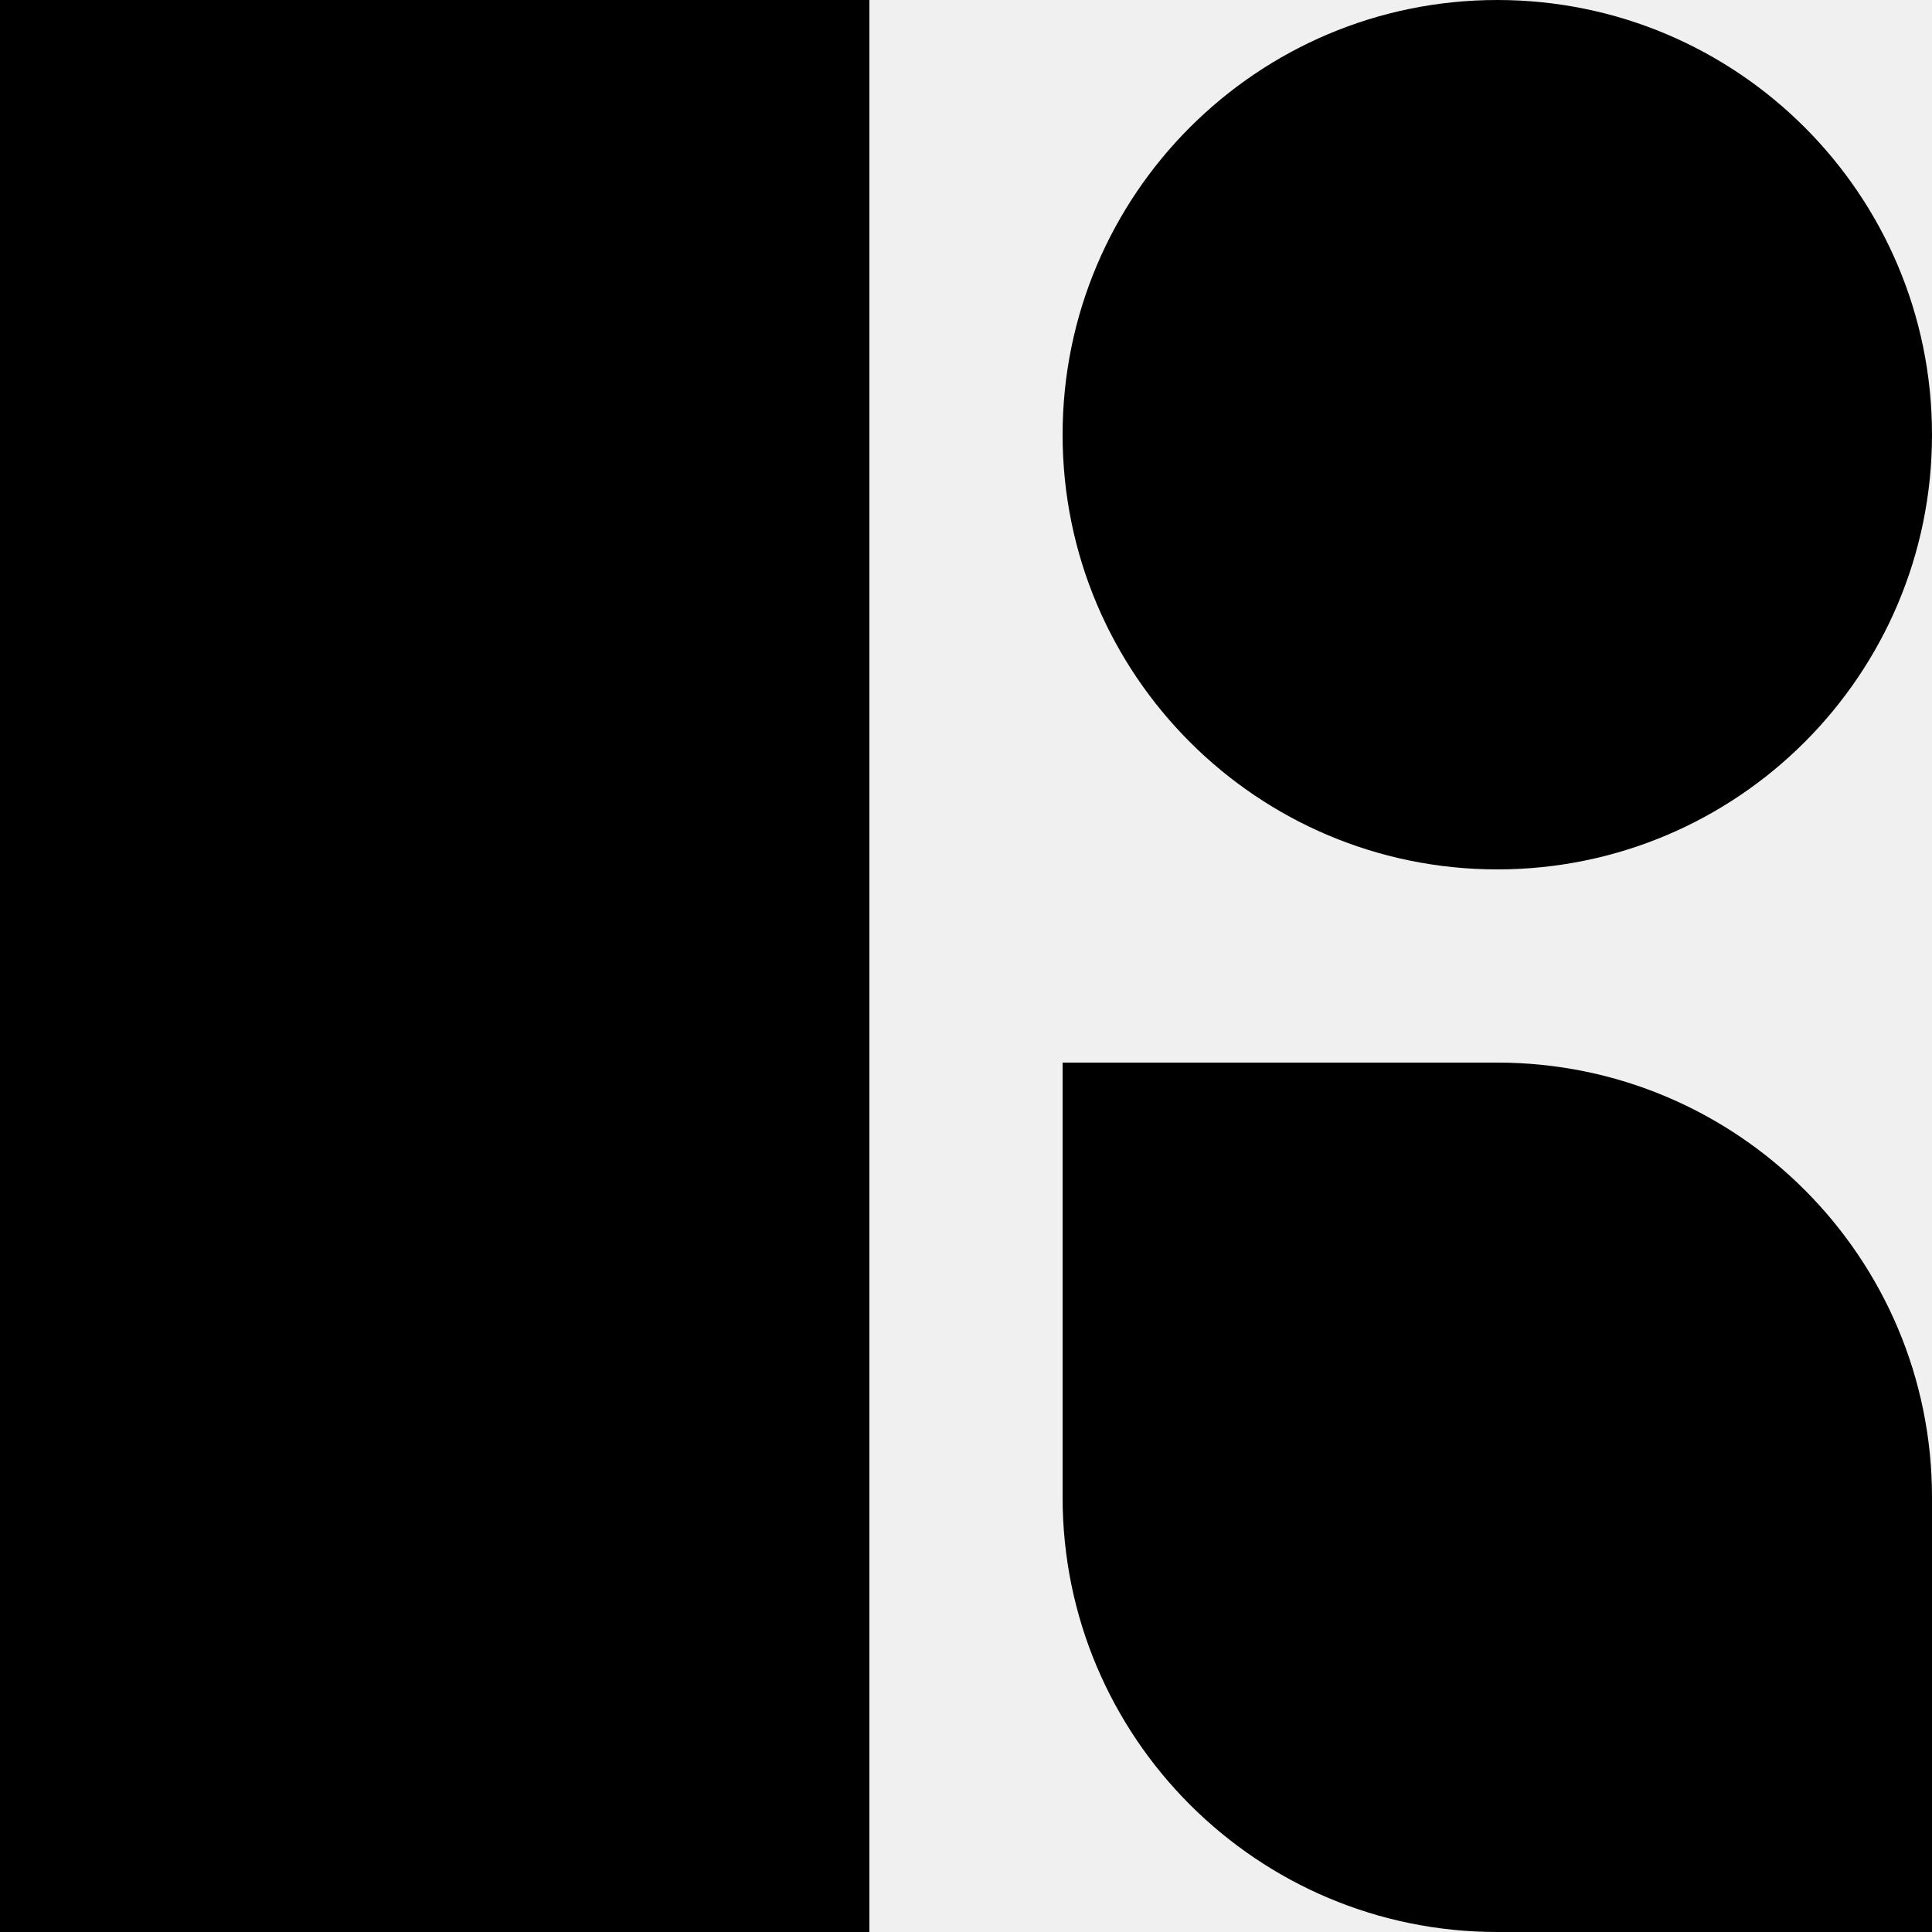
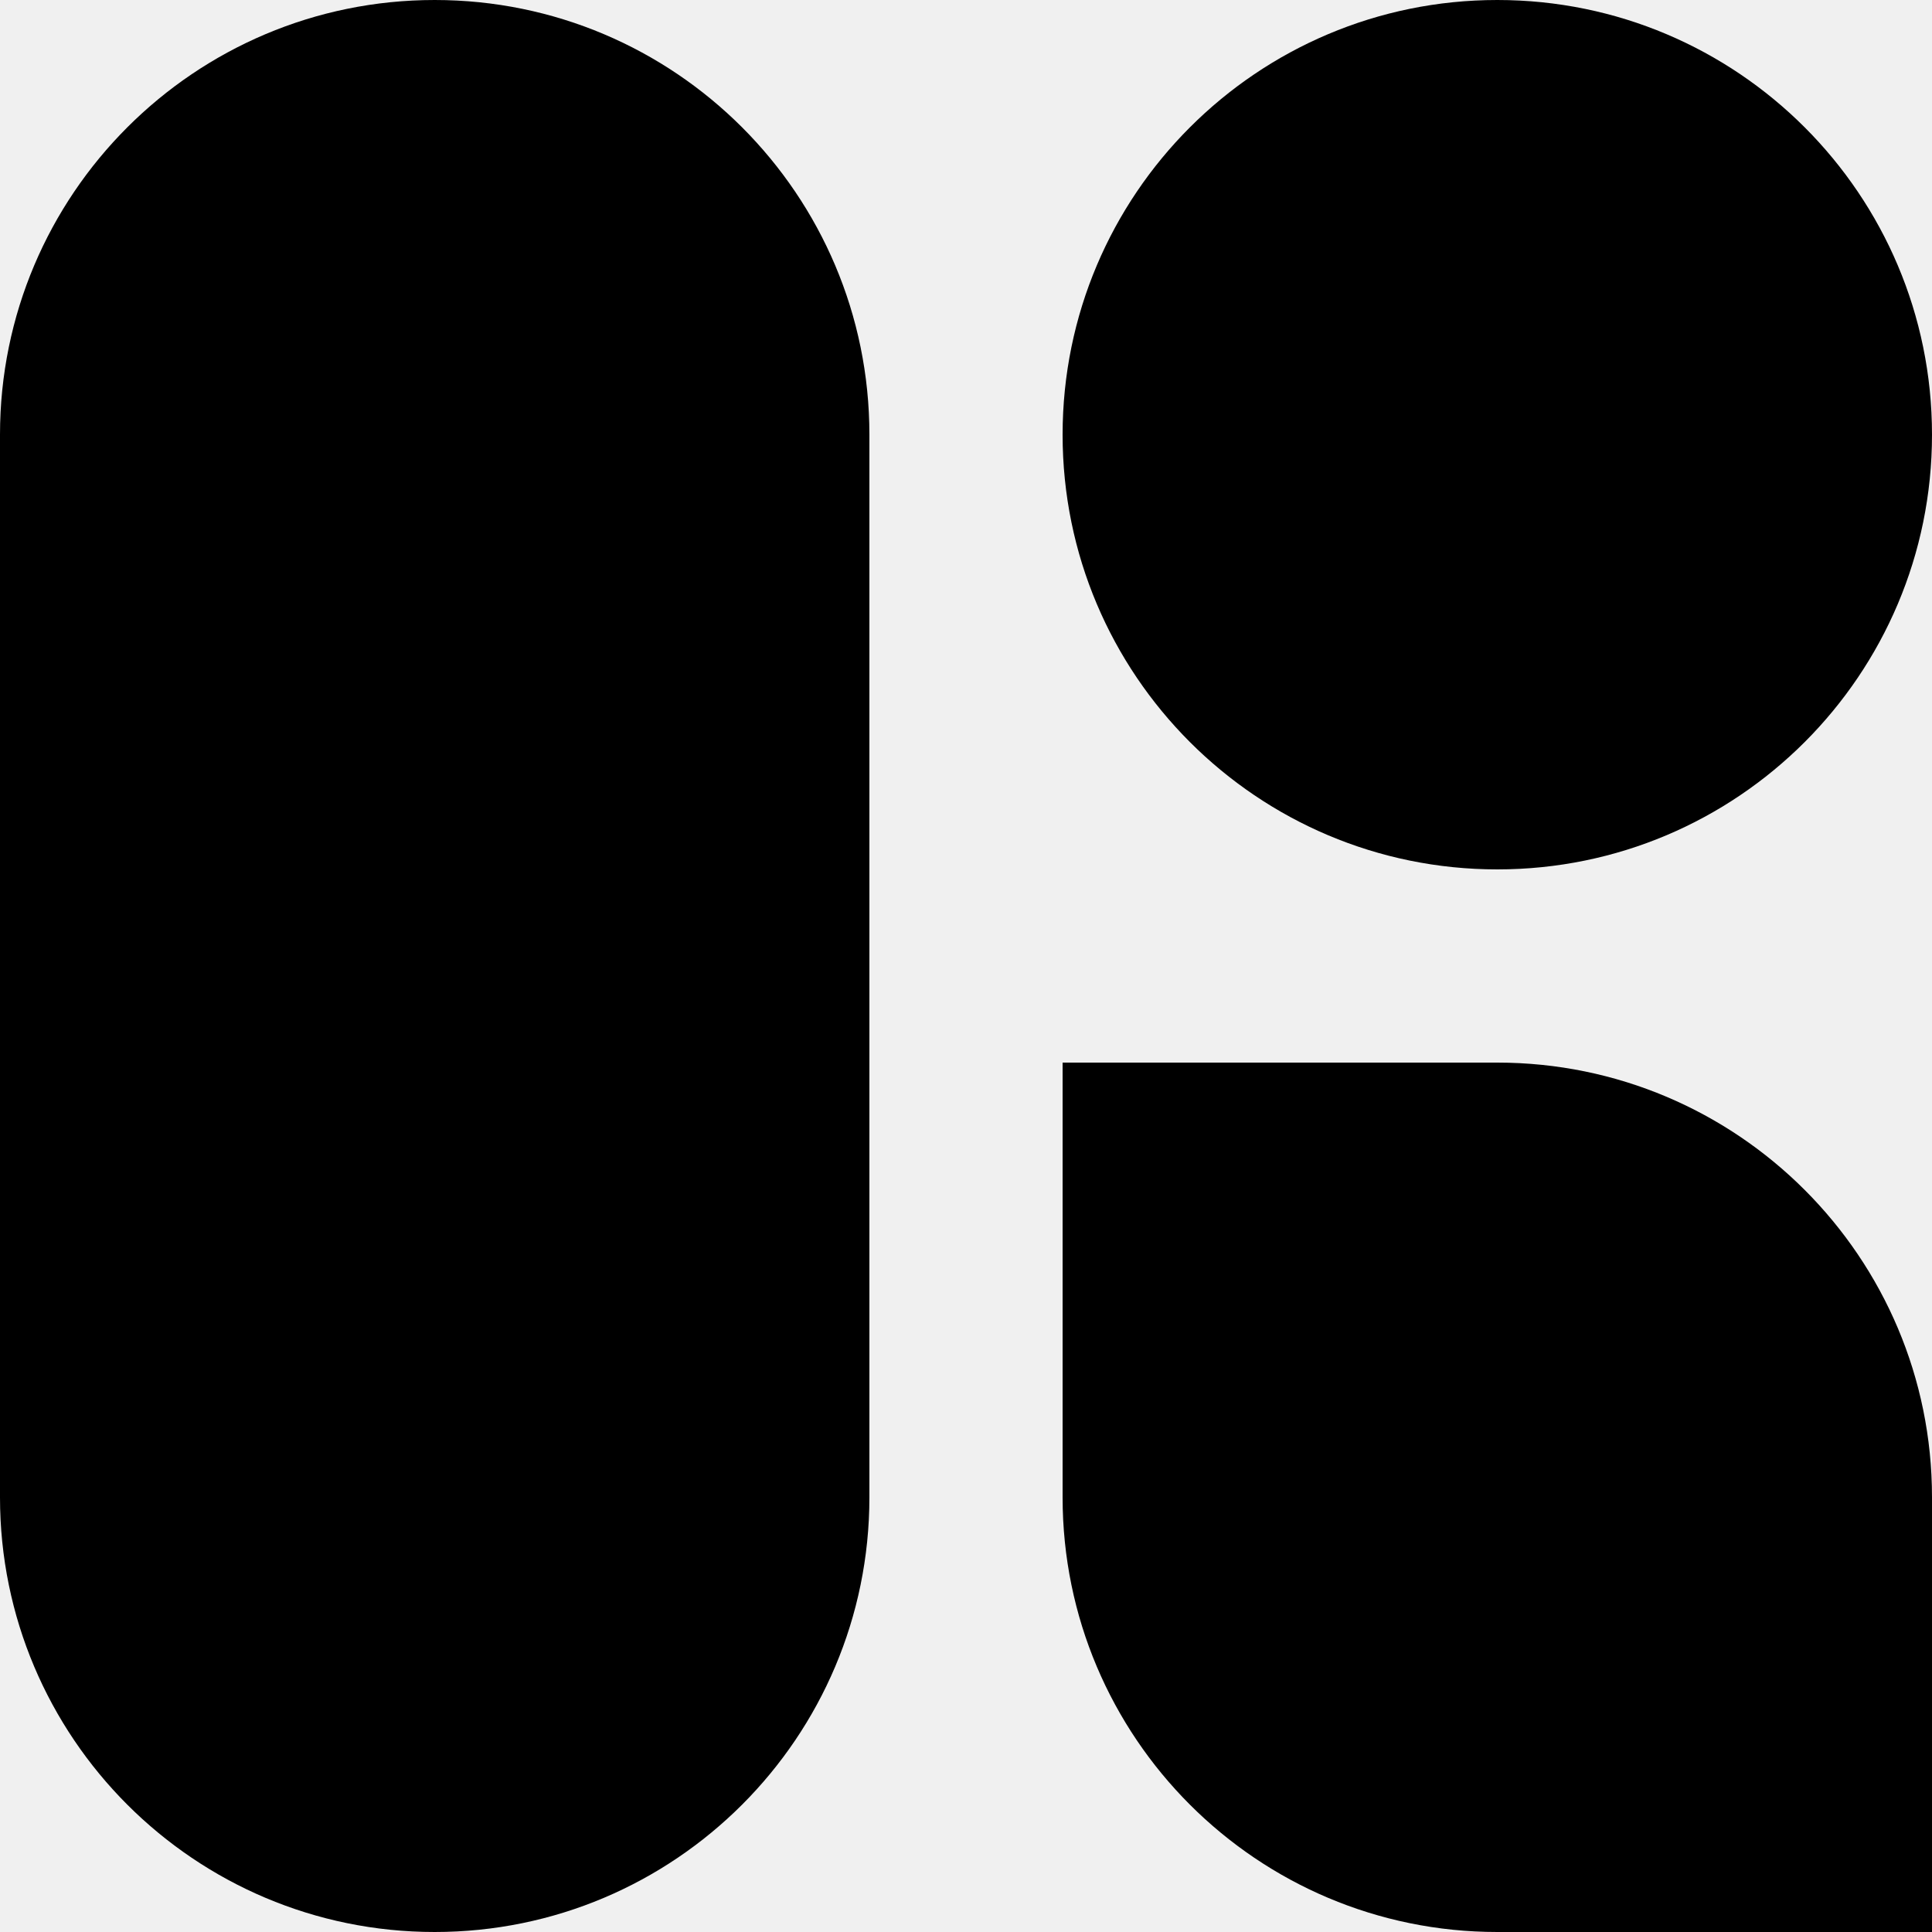
<svg xmlns="http://www.w3.org/2000/svg" width="80" height="80" viewBox="0 0 80 80" fill="none">
  <g clip-path="url(#clip0_13_72)">
-     <rect width="36" height="80" fill="black" />
+     <rect width="36" height="80" rx="18" fill="black" />
    <path d="M44 44H62C71.941 44 80 52.059 80 62V80H62C52.059 80 44 71.941 44 62V44Z" fill="black" />
    <path d="M44 18C44 8.059 52.059 0 62 0C71.941 0 80 8.059 80 18C80 27.941 71.941 36 62 36C52.059 36 44 27.941 44 18Z" fill="black" />
  </g>
  <defs>
    <clipPath id="clip0_13_72">
      <rect width="80" height="80" fill="white" />
    </clipPath>
  </defs>
</svg>
